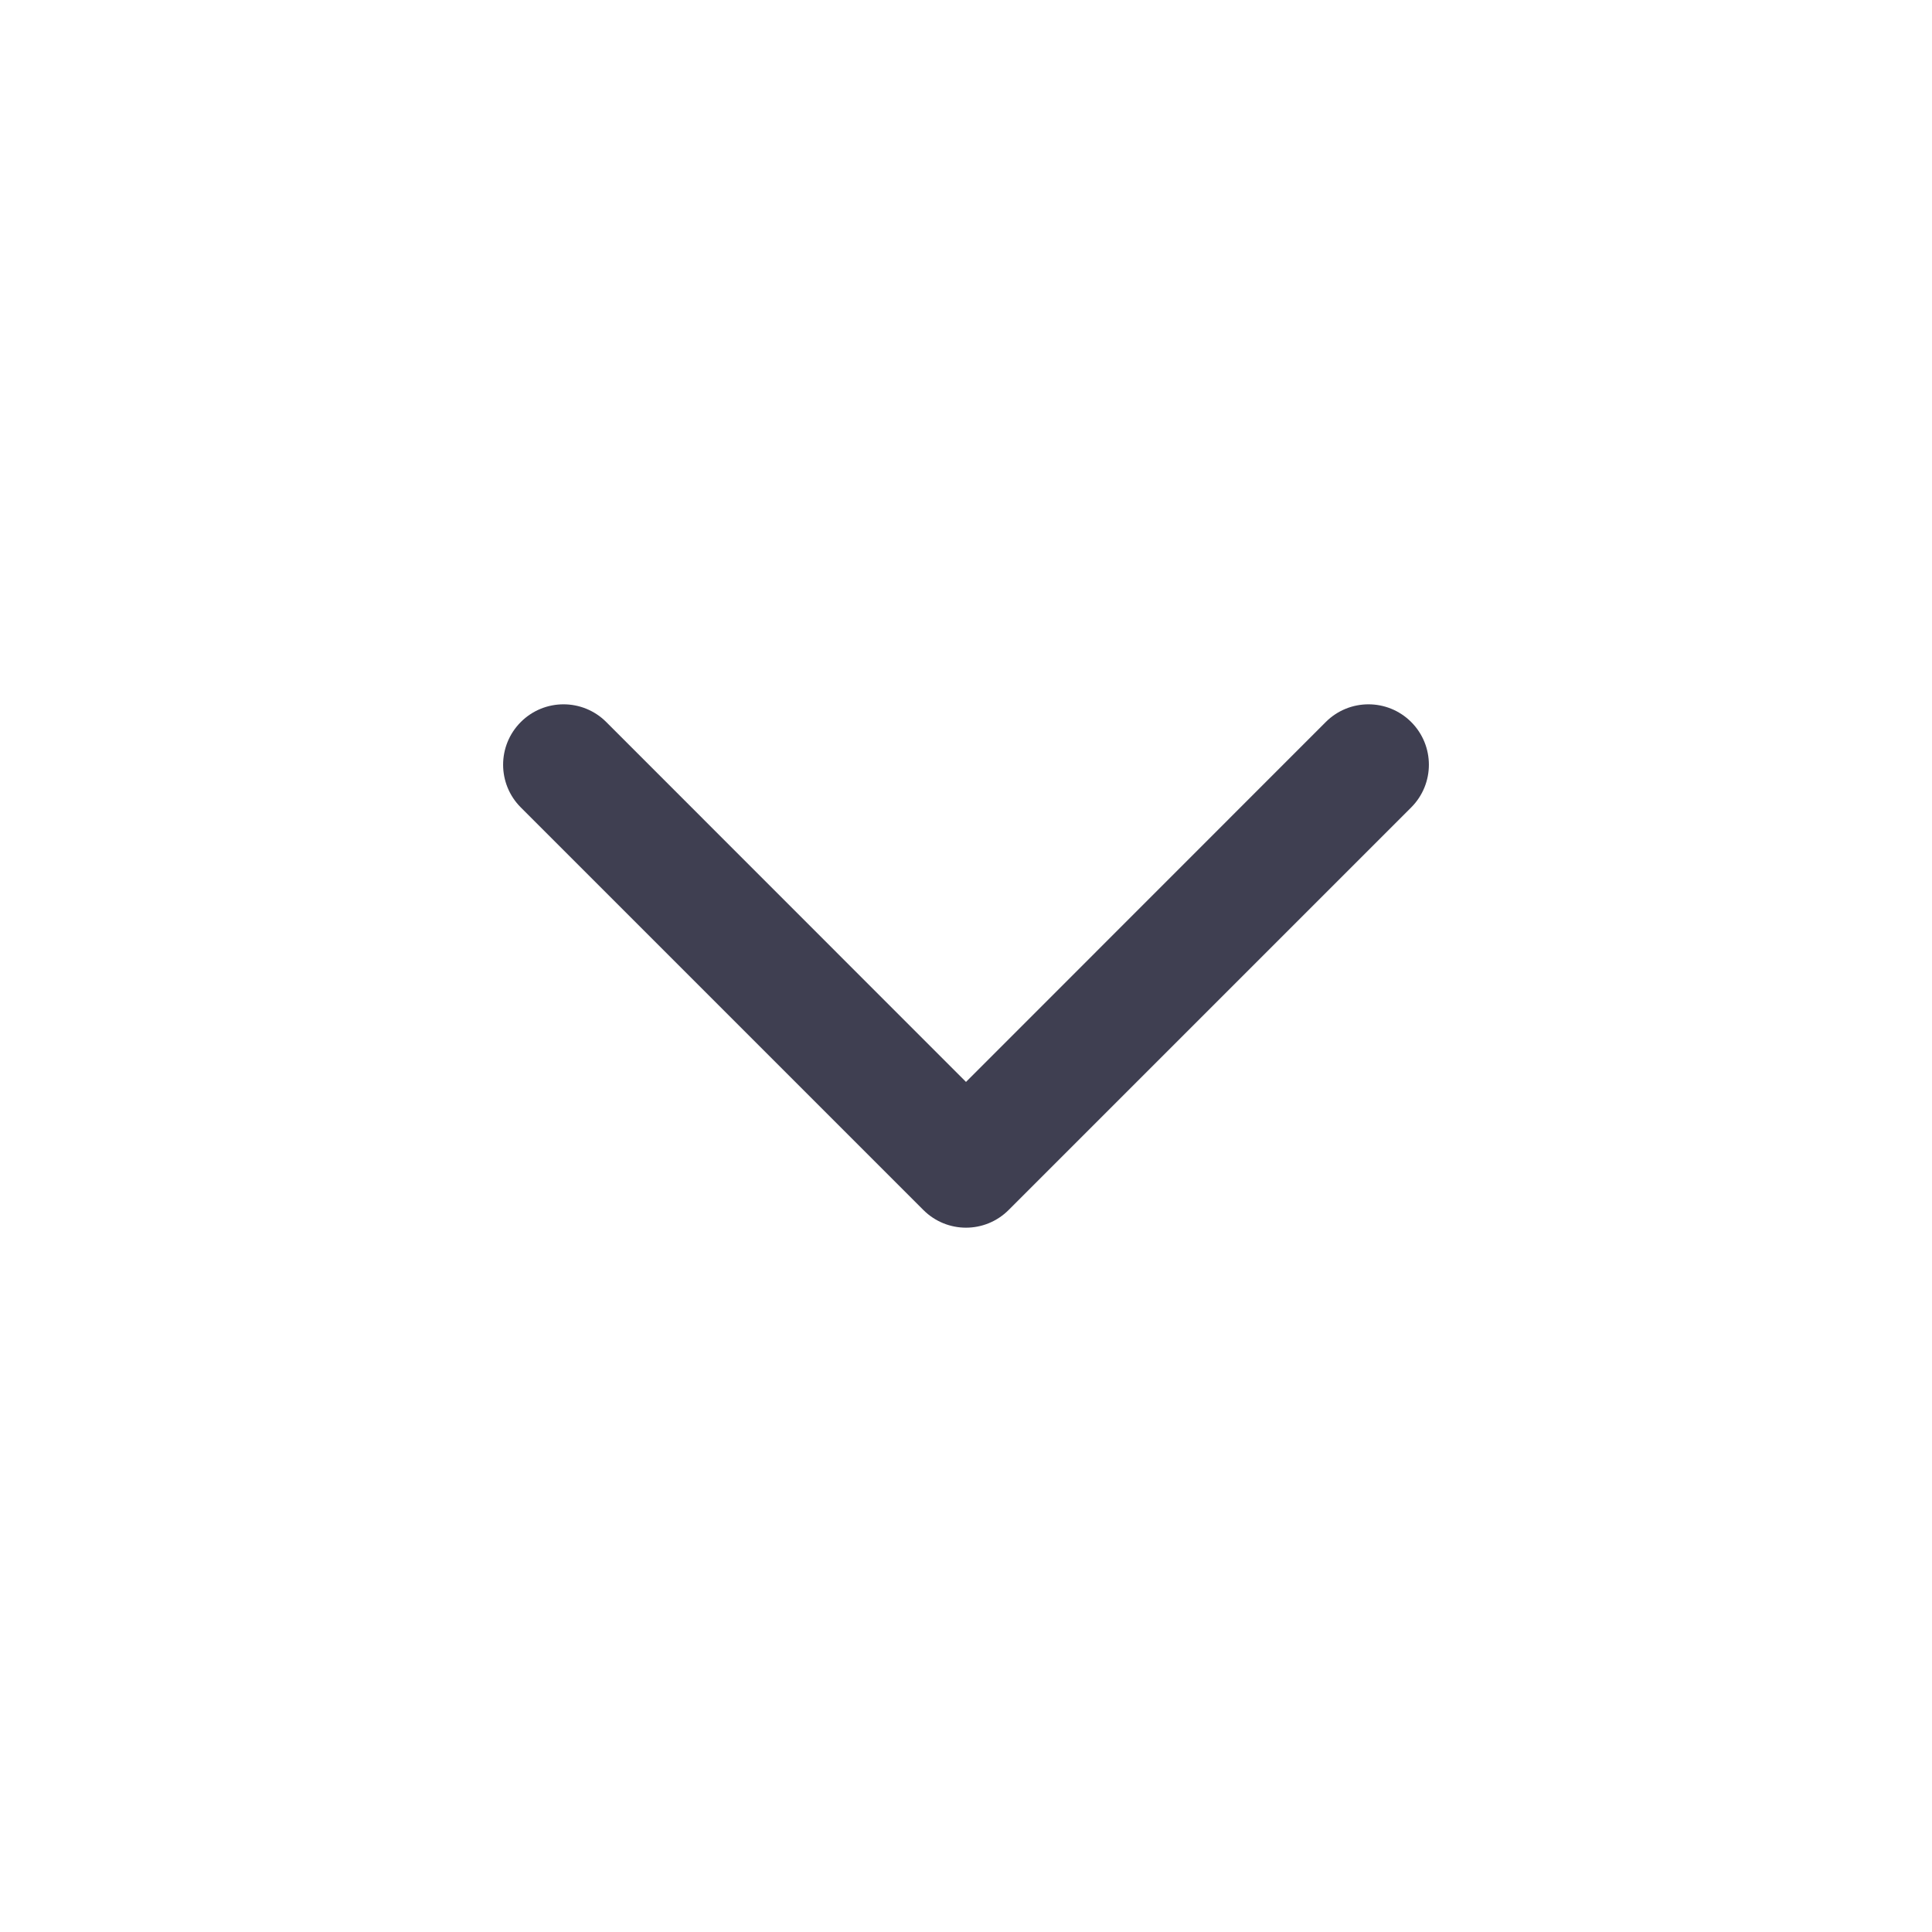
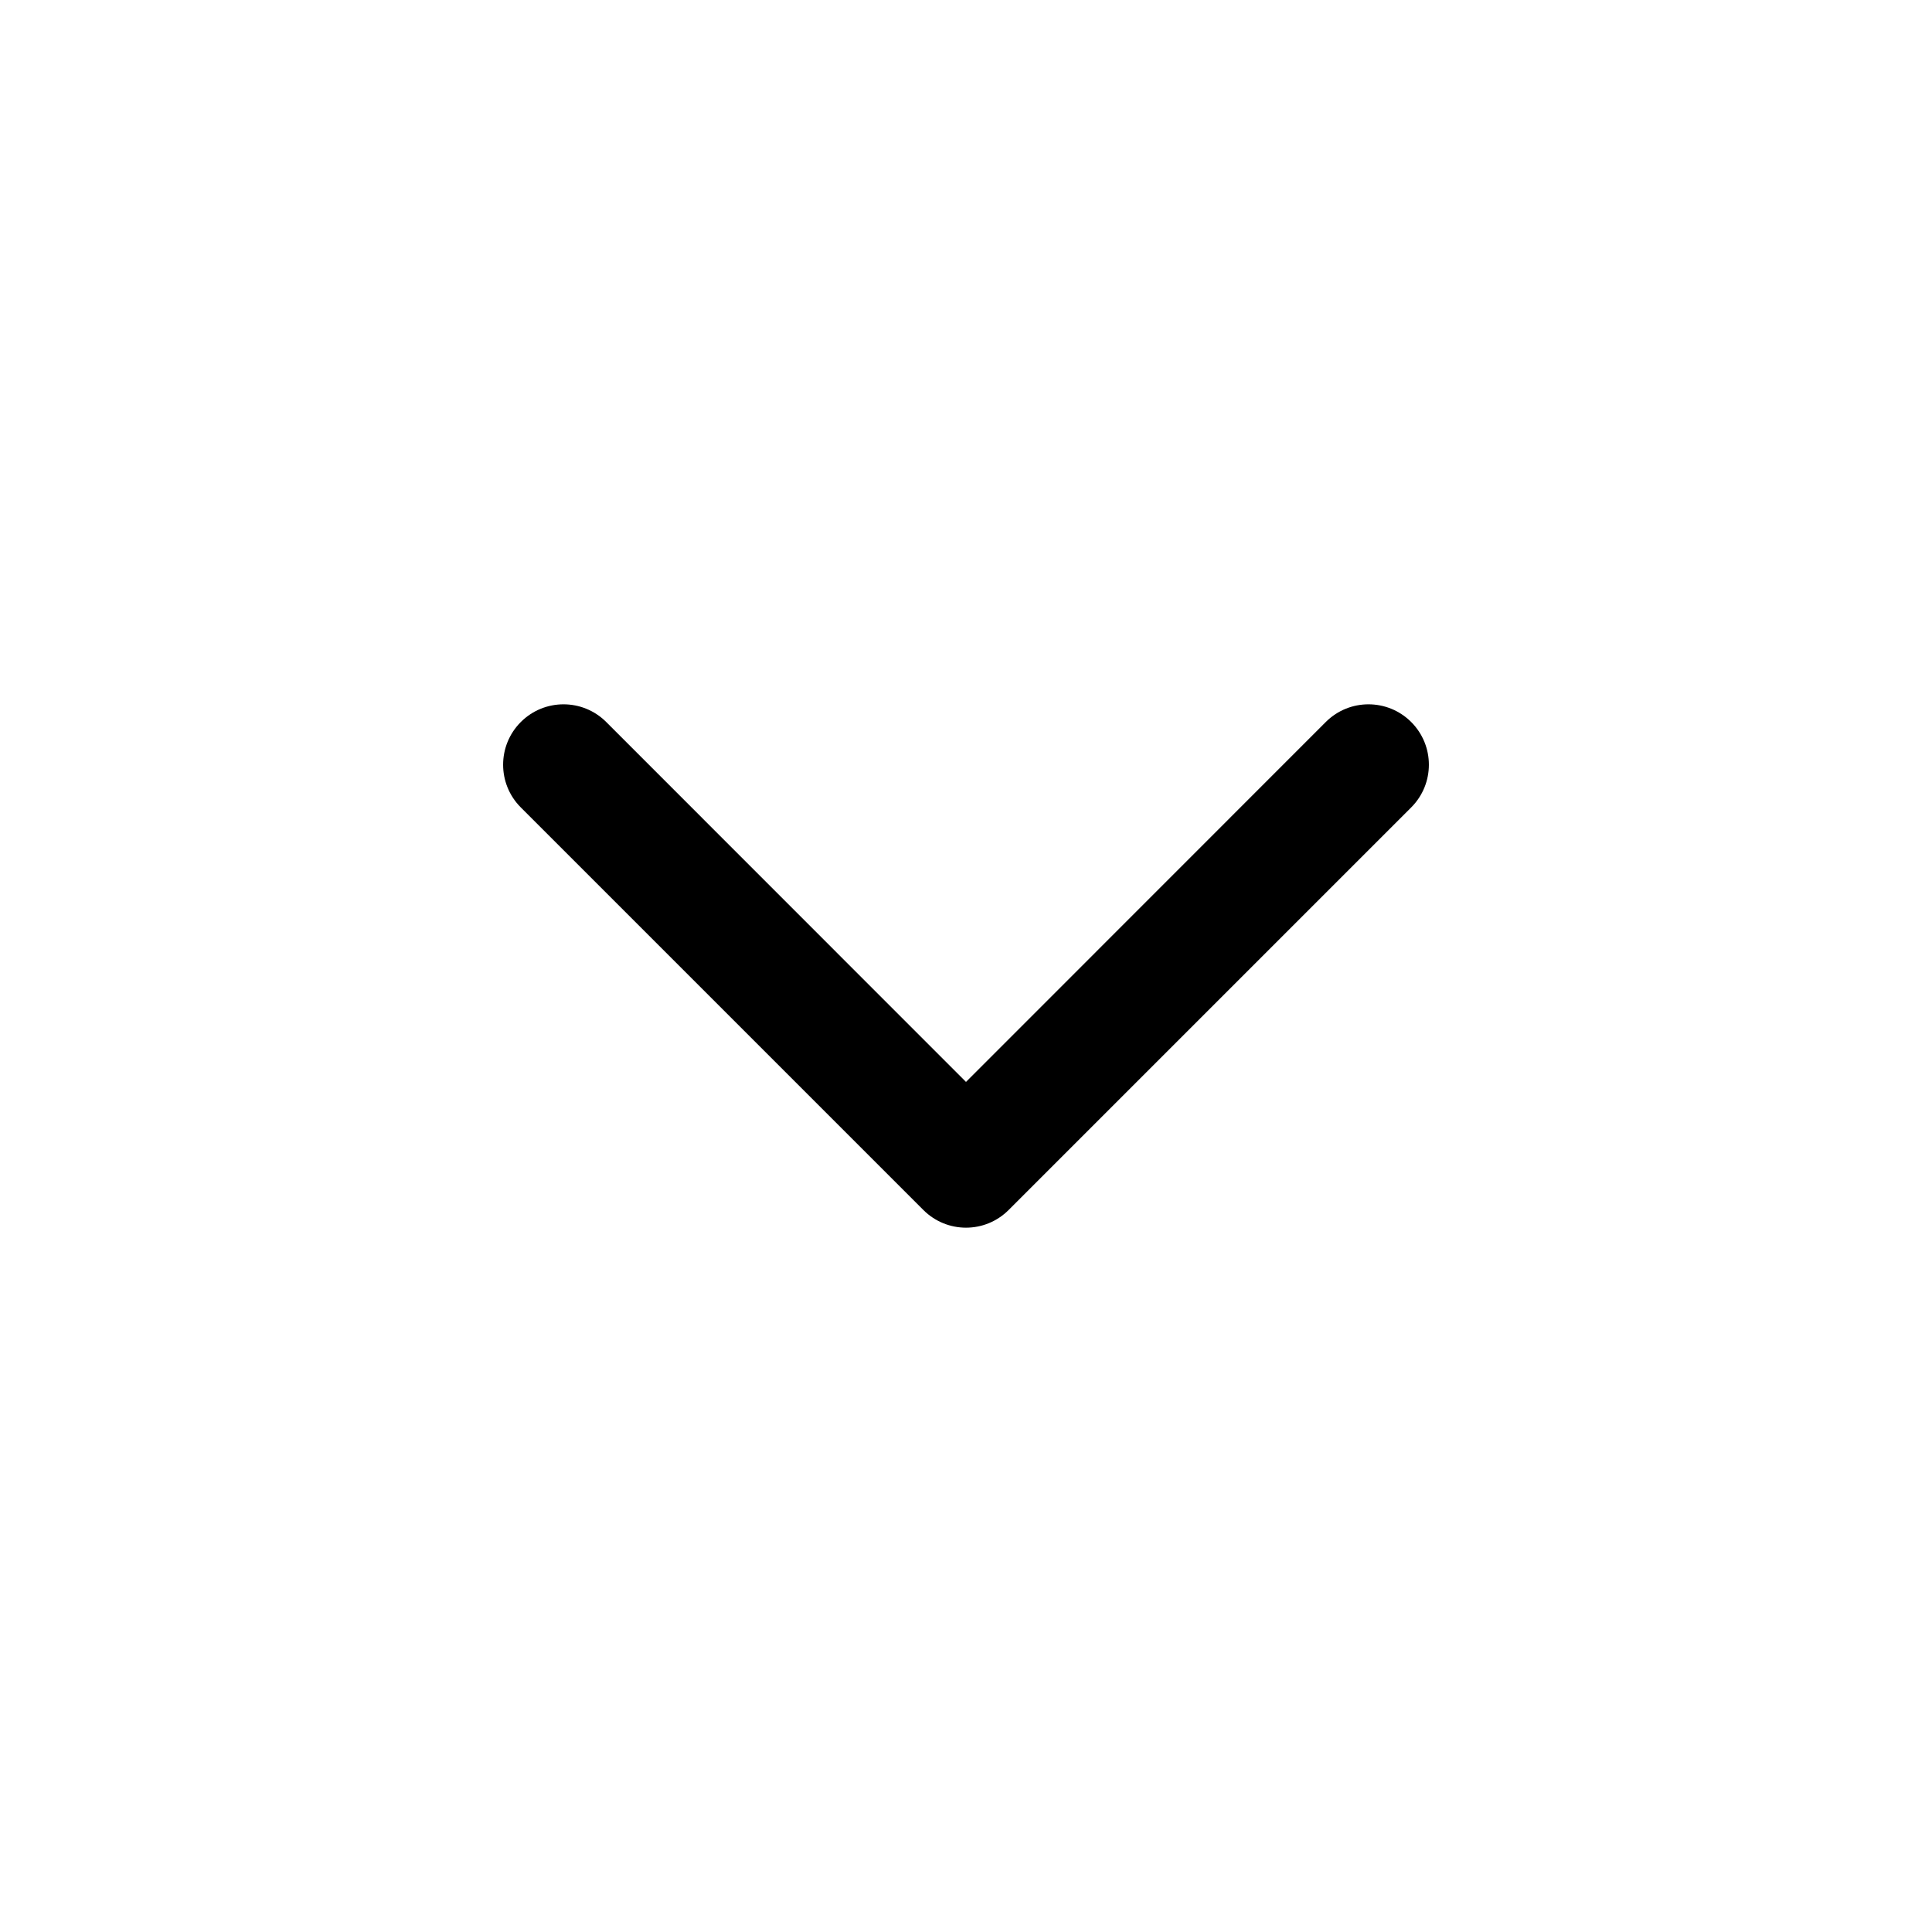
- <svg xmlns="http://www.w3.org/2000/svg" preserveAspectRatio="none" overflow="visible" style="display: block;" width="14" height="14" viewBox="0 0 14 14" fill="none">
+ <svg xmlns="http://www.w3.org/2000/svg" width="14" height="14" viewBox="0 0 14 14" fill="none">
  <g id="icon/ä¸æç®­å¤´">
-     <path id="Vector (Stroke)" d="M9.607 5.232C9.778 5.061 10.055 5.061 10.226 5.232C10.397 5.403 10.397 5.68 10.226 5.851L7.309 8.768C7.138 8.939 6.862 8.939 6.691 8.768L3.774 5.851C3.603 5.68 3.603 5.403 3.774 5.232C3.945 5.061 4.222 5.061 4.393 5.232L7 7.84L9.607 5.232Z" fill="#3F3F51" />
+     <path id="Vector (Stroke)" d="M9.607 5.232C9.778 5.061 10.055 5.061 10.226 5.232C10.397 5.403 10.397 5.68 10.226 5.851L7.309 8.768C7.138 8.939 6.862 8.939 6.691 8.768L3.774 5.851C3.603 5.68 3.603 5.403 3.774 5.232C3.945 5.061 4.222 5.061 4.393 5.232L7 7.84L9.607 5.232Z" fill="currentColor" />
  </g>
</svg>
